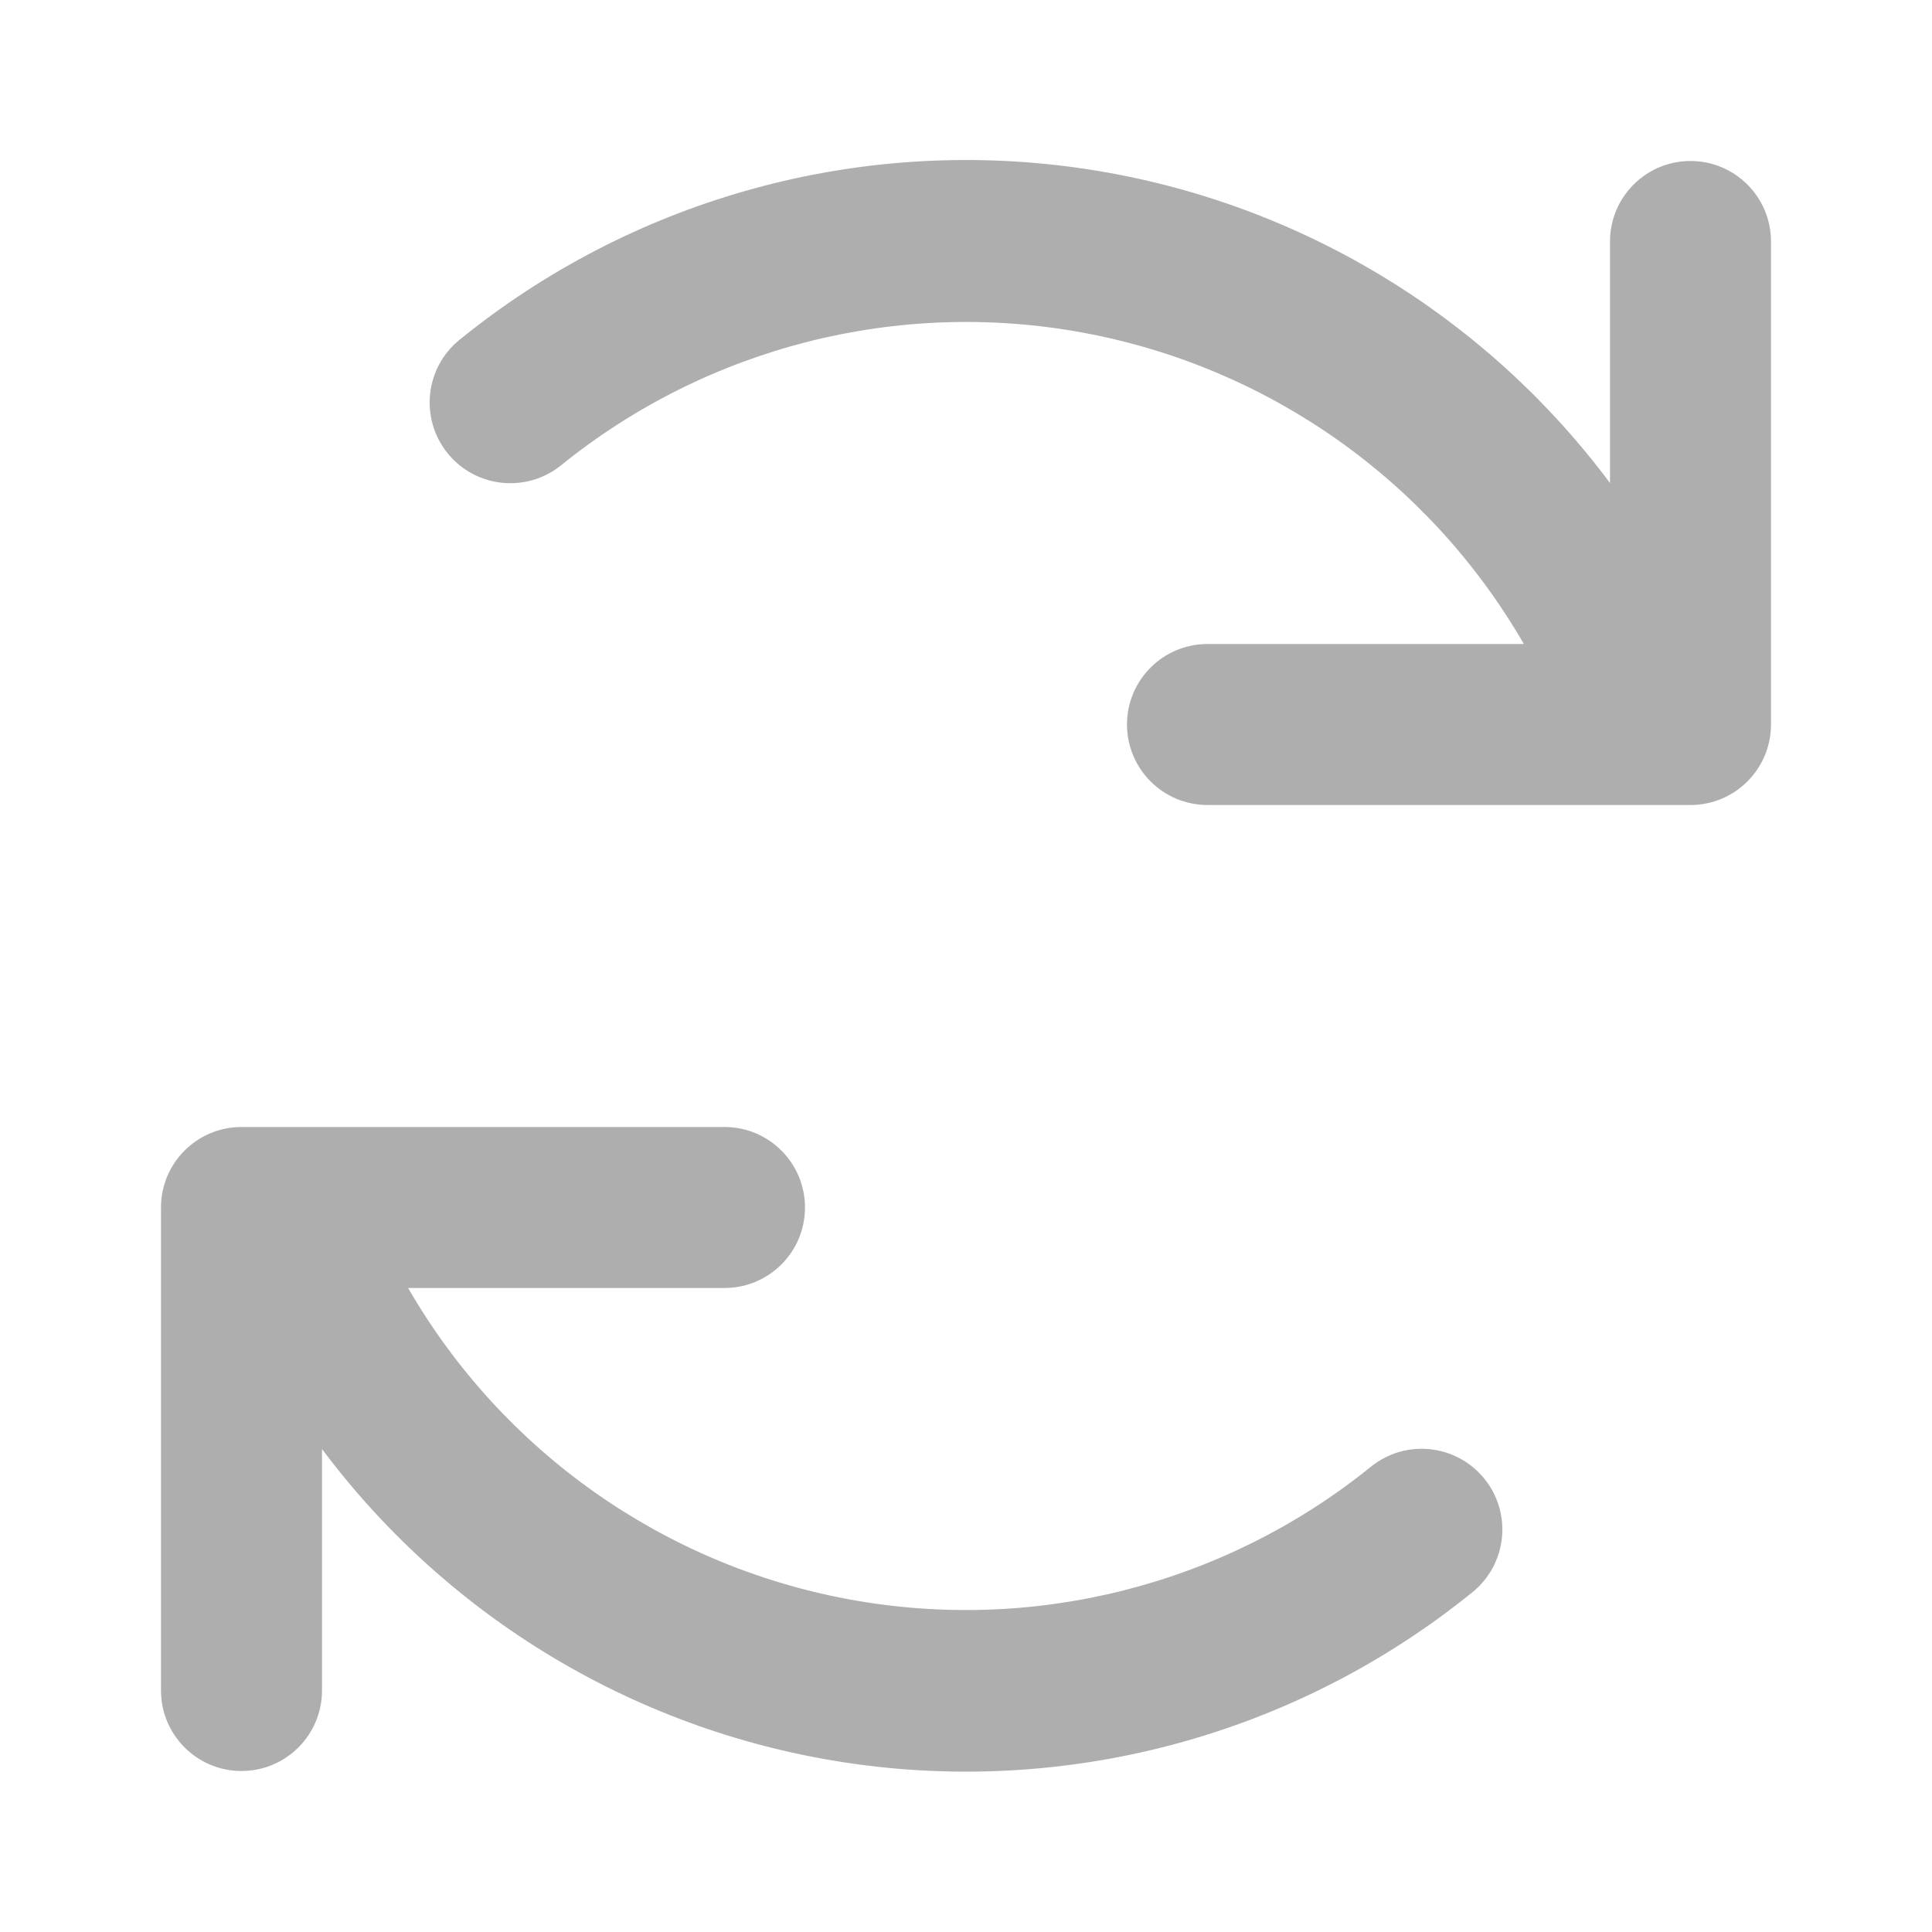
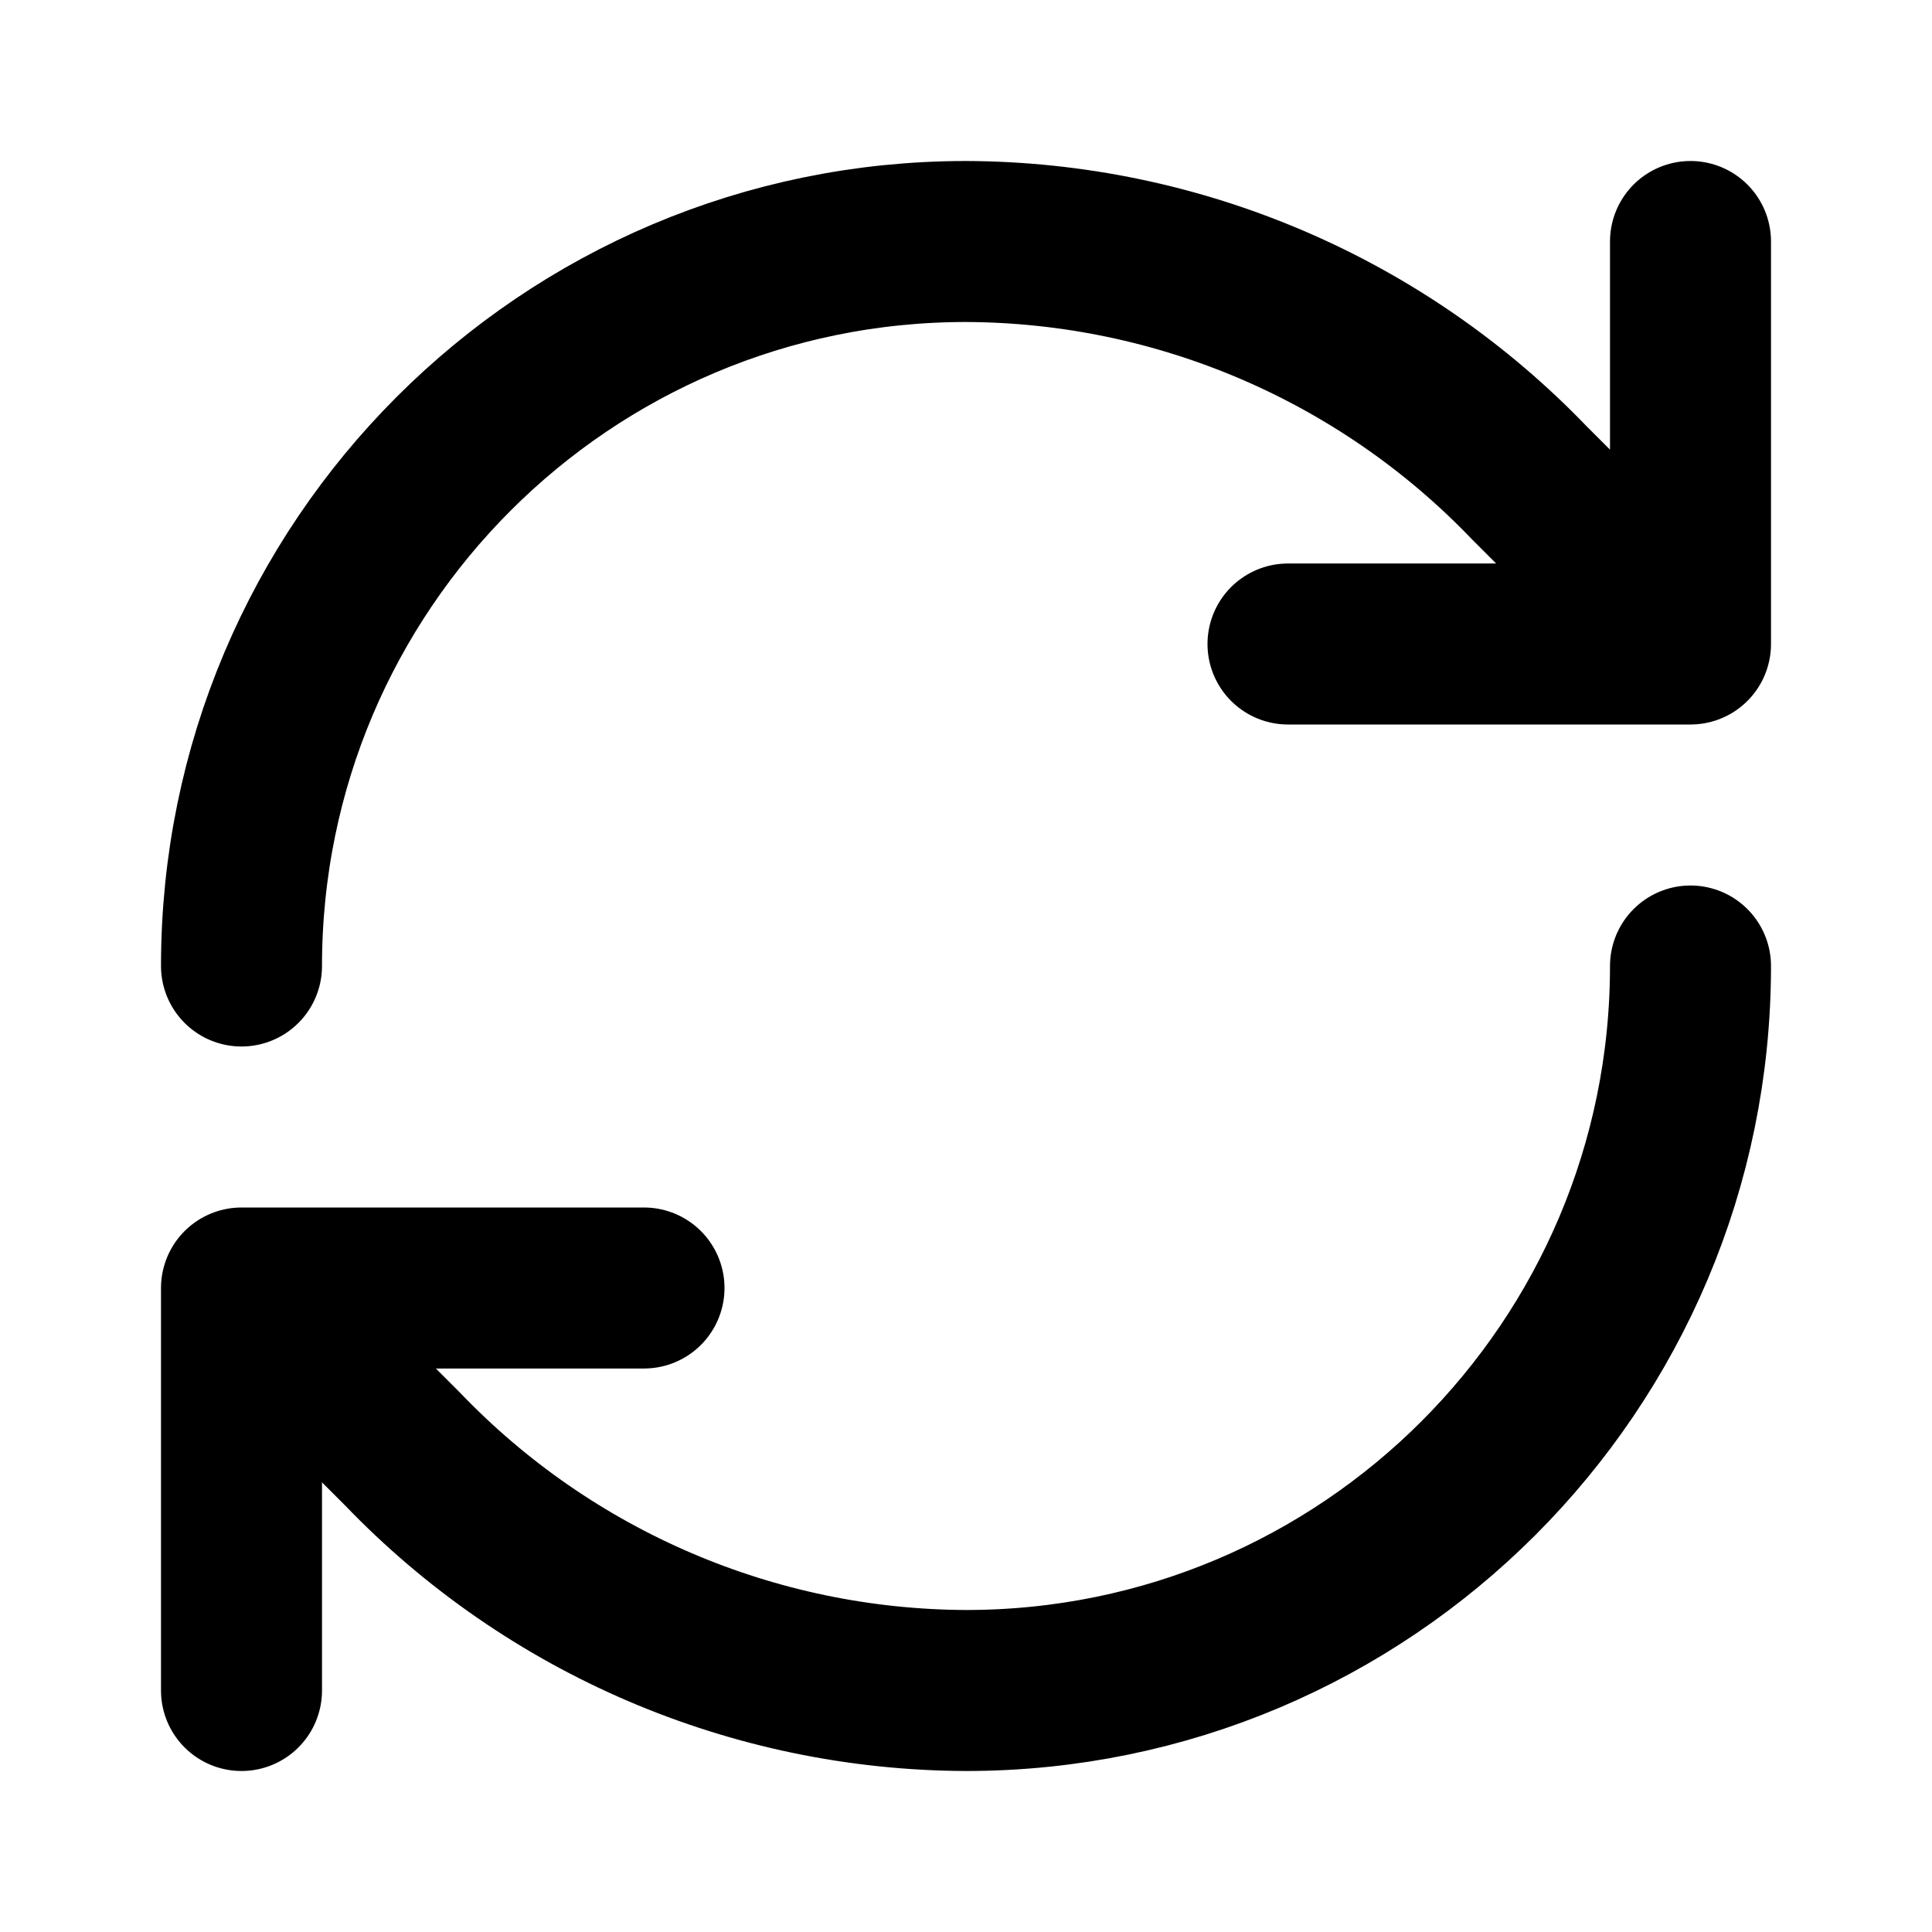
- <svg xmlns="http://www.w3.org/2000/svg" width="20" height="20" fill="none" viewBox="0 0 24 24">
-   <path fill="#AEAEAE" d="M21 2a1 1 0 0 1 1 1v6a1 1 0 0 1-1 1h-6a1 1 0 1 1 0-2h3.93A8 8 0 0 0 6.97 5.78a1 1 0 0 1-1.26-1.56A9.98 9.98 0 0 1 20 6V3a1 1 0 0 1 1-1ZM3 22a1 1 0 0 1-1-1v-6a1 1 0 0 1 1-1h6a1 1 0 1 1 0 2H5.07a8 8 0 0 0 11.96 2.22 1 1 0 1 1 1.26 1.56A9.99 9.99 0 0 1 4 18v3a1 1 0 0 1-1 1Z" />
+ <svg xmlns="http://www.w3.org/2000/svg" viewBox="0 0 24 24" fill="none" stroke="currentColor" stroke-width="2" stroke-linecap="round" stroke-linejoin="round">
+   <path d="M3 12a9 9 0 0 1 9-9a9.75 9.75 0 0 1 7 3l2 2m0-5V8H16m5 4a9 9 0 0 1-9 9a9.75 9.75 0 0 1-7-3L3 16m5 0H3v5" />
</svg>
